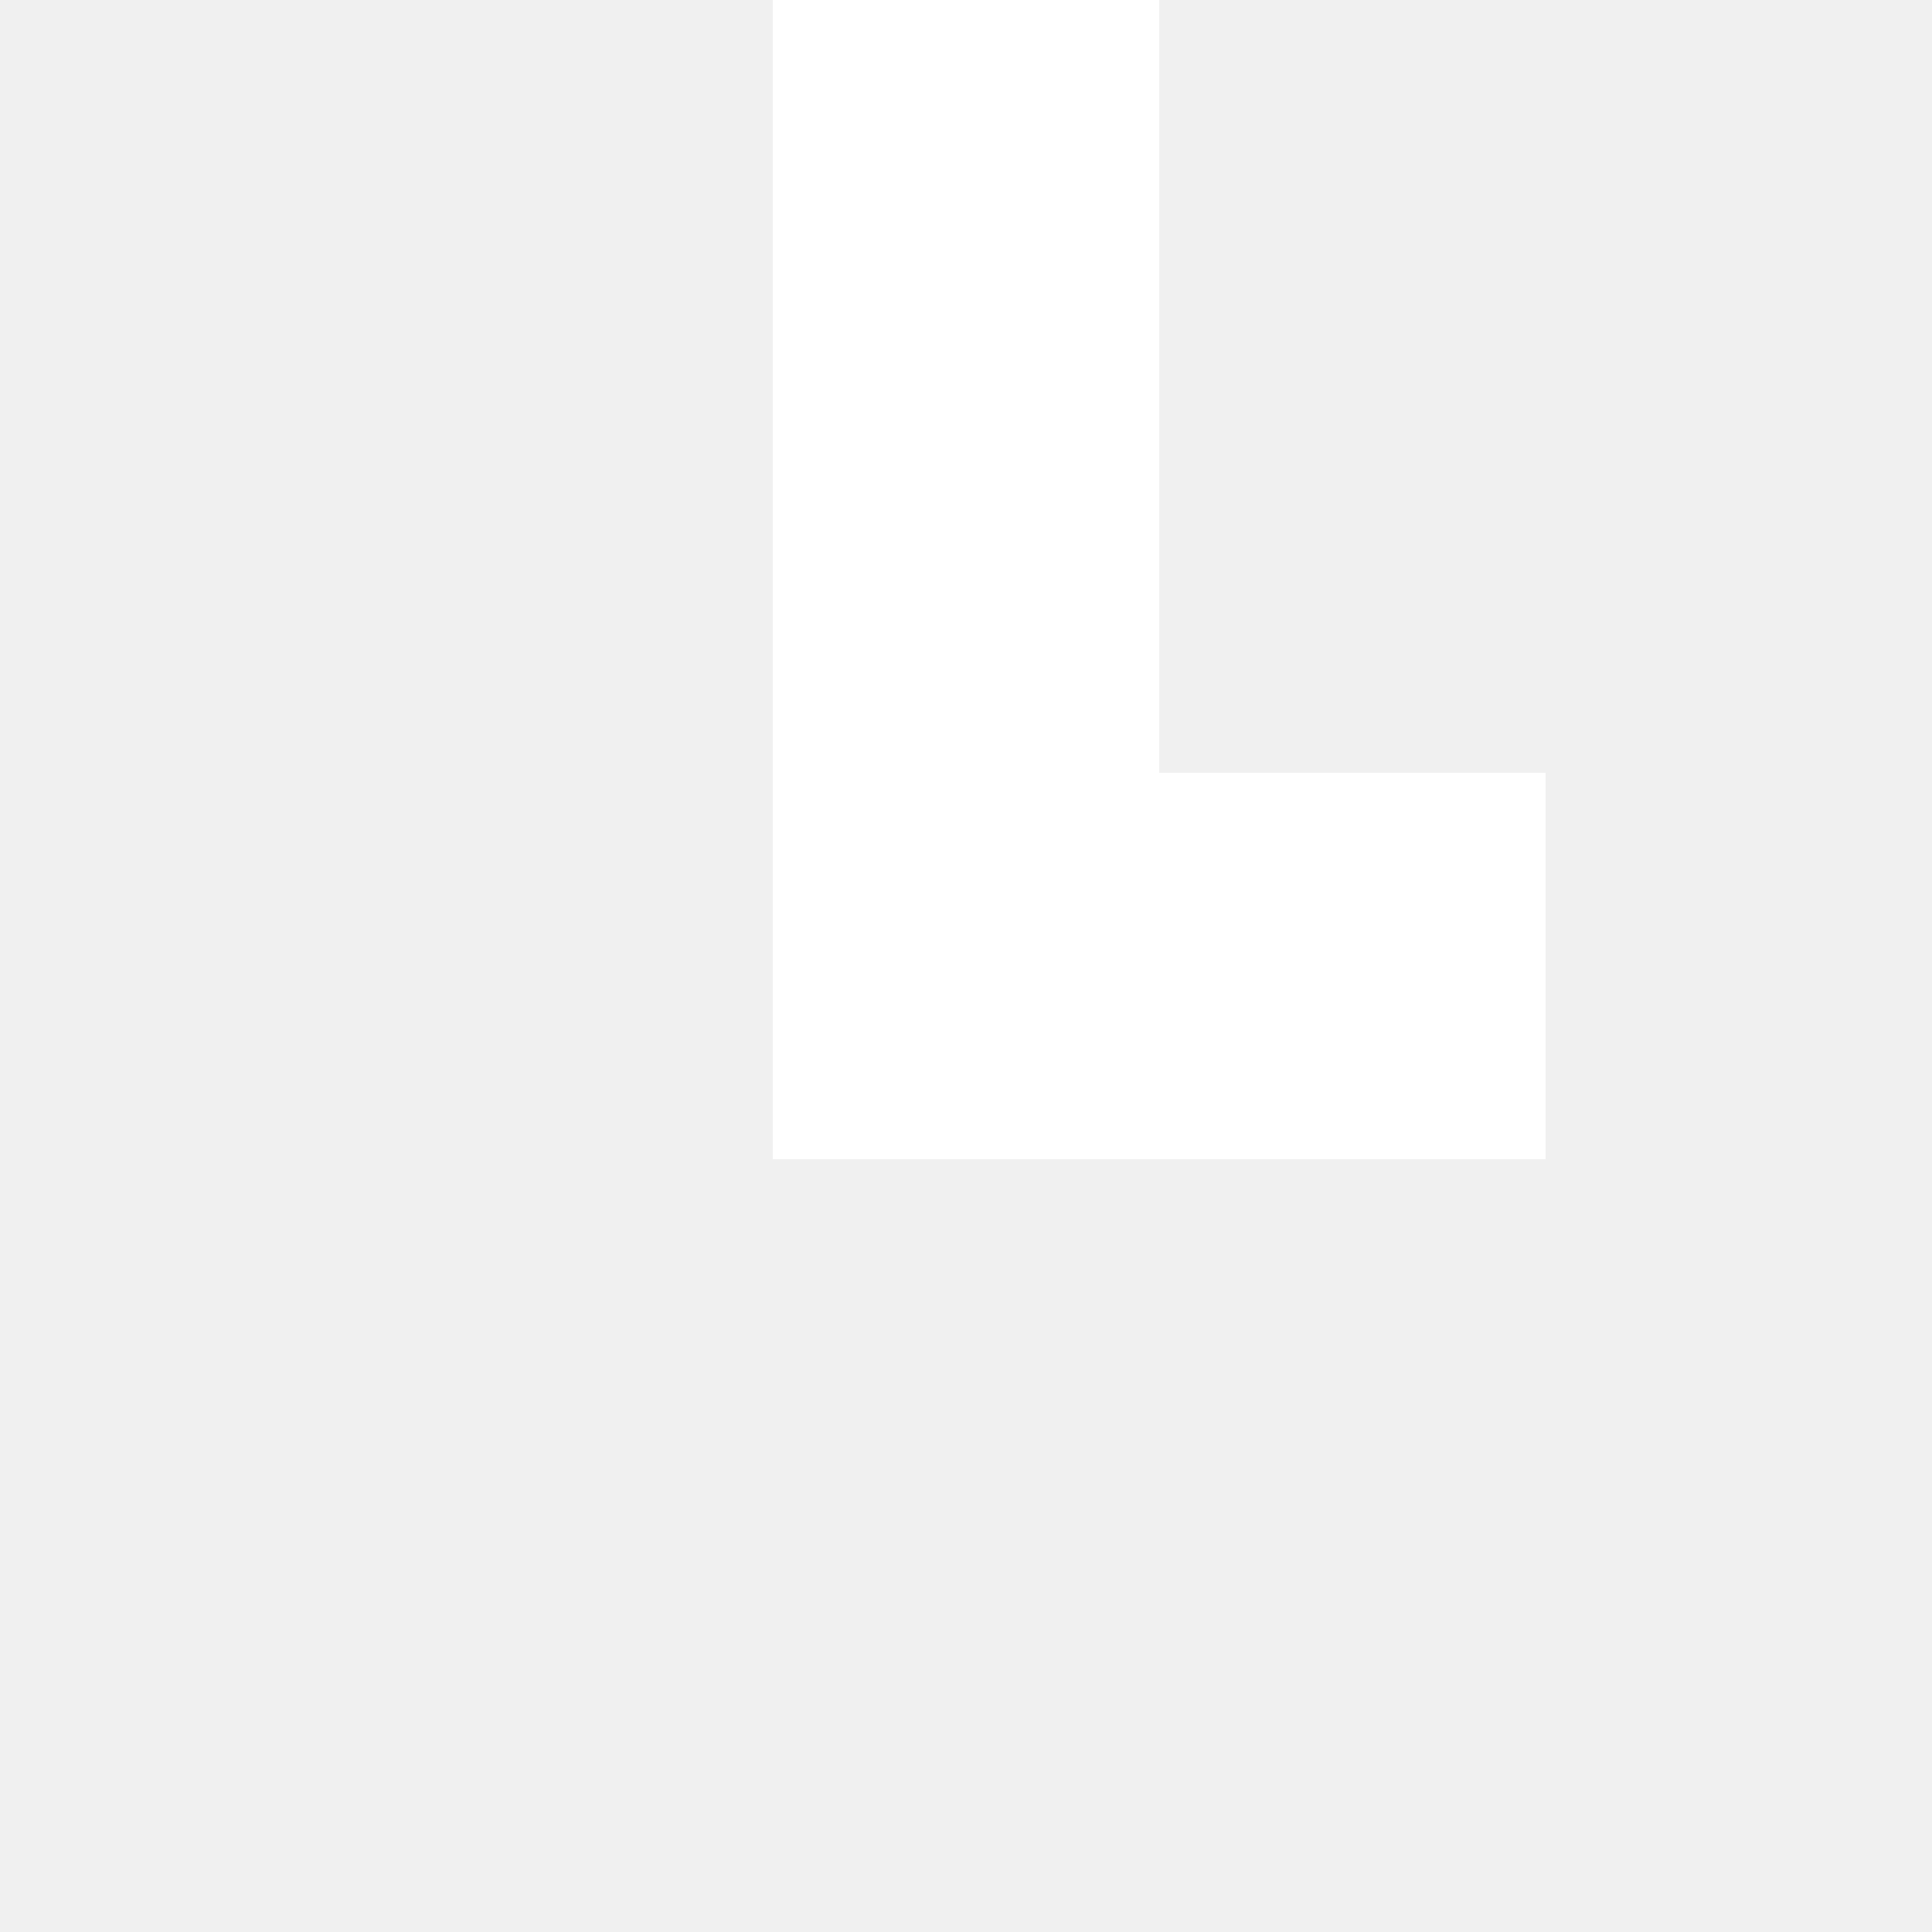
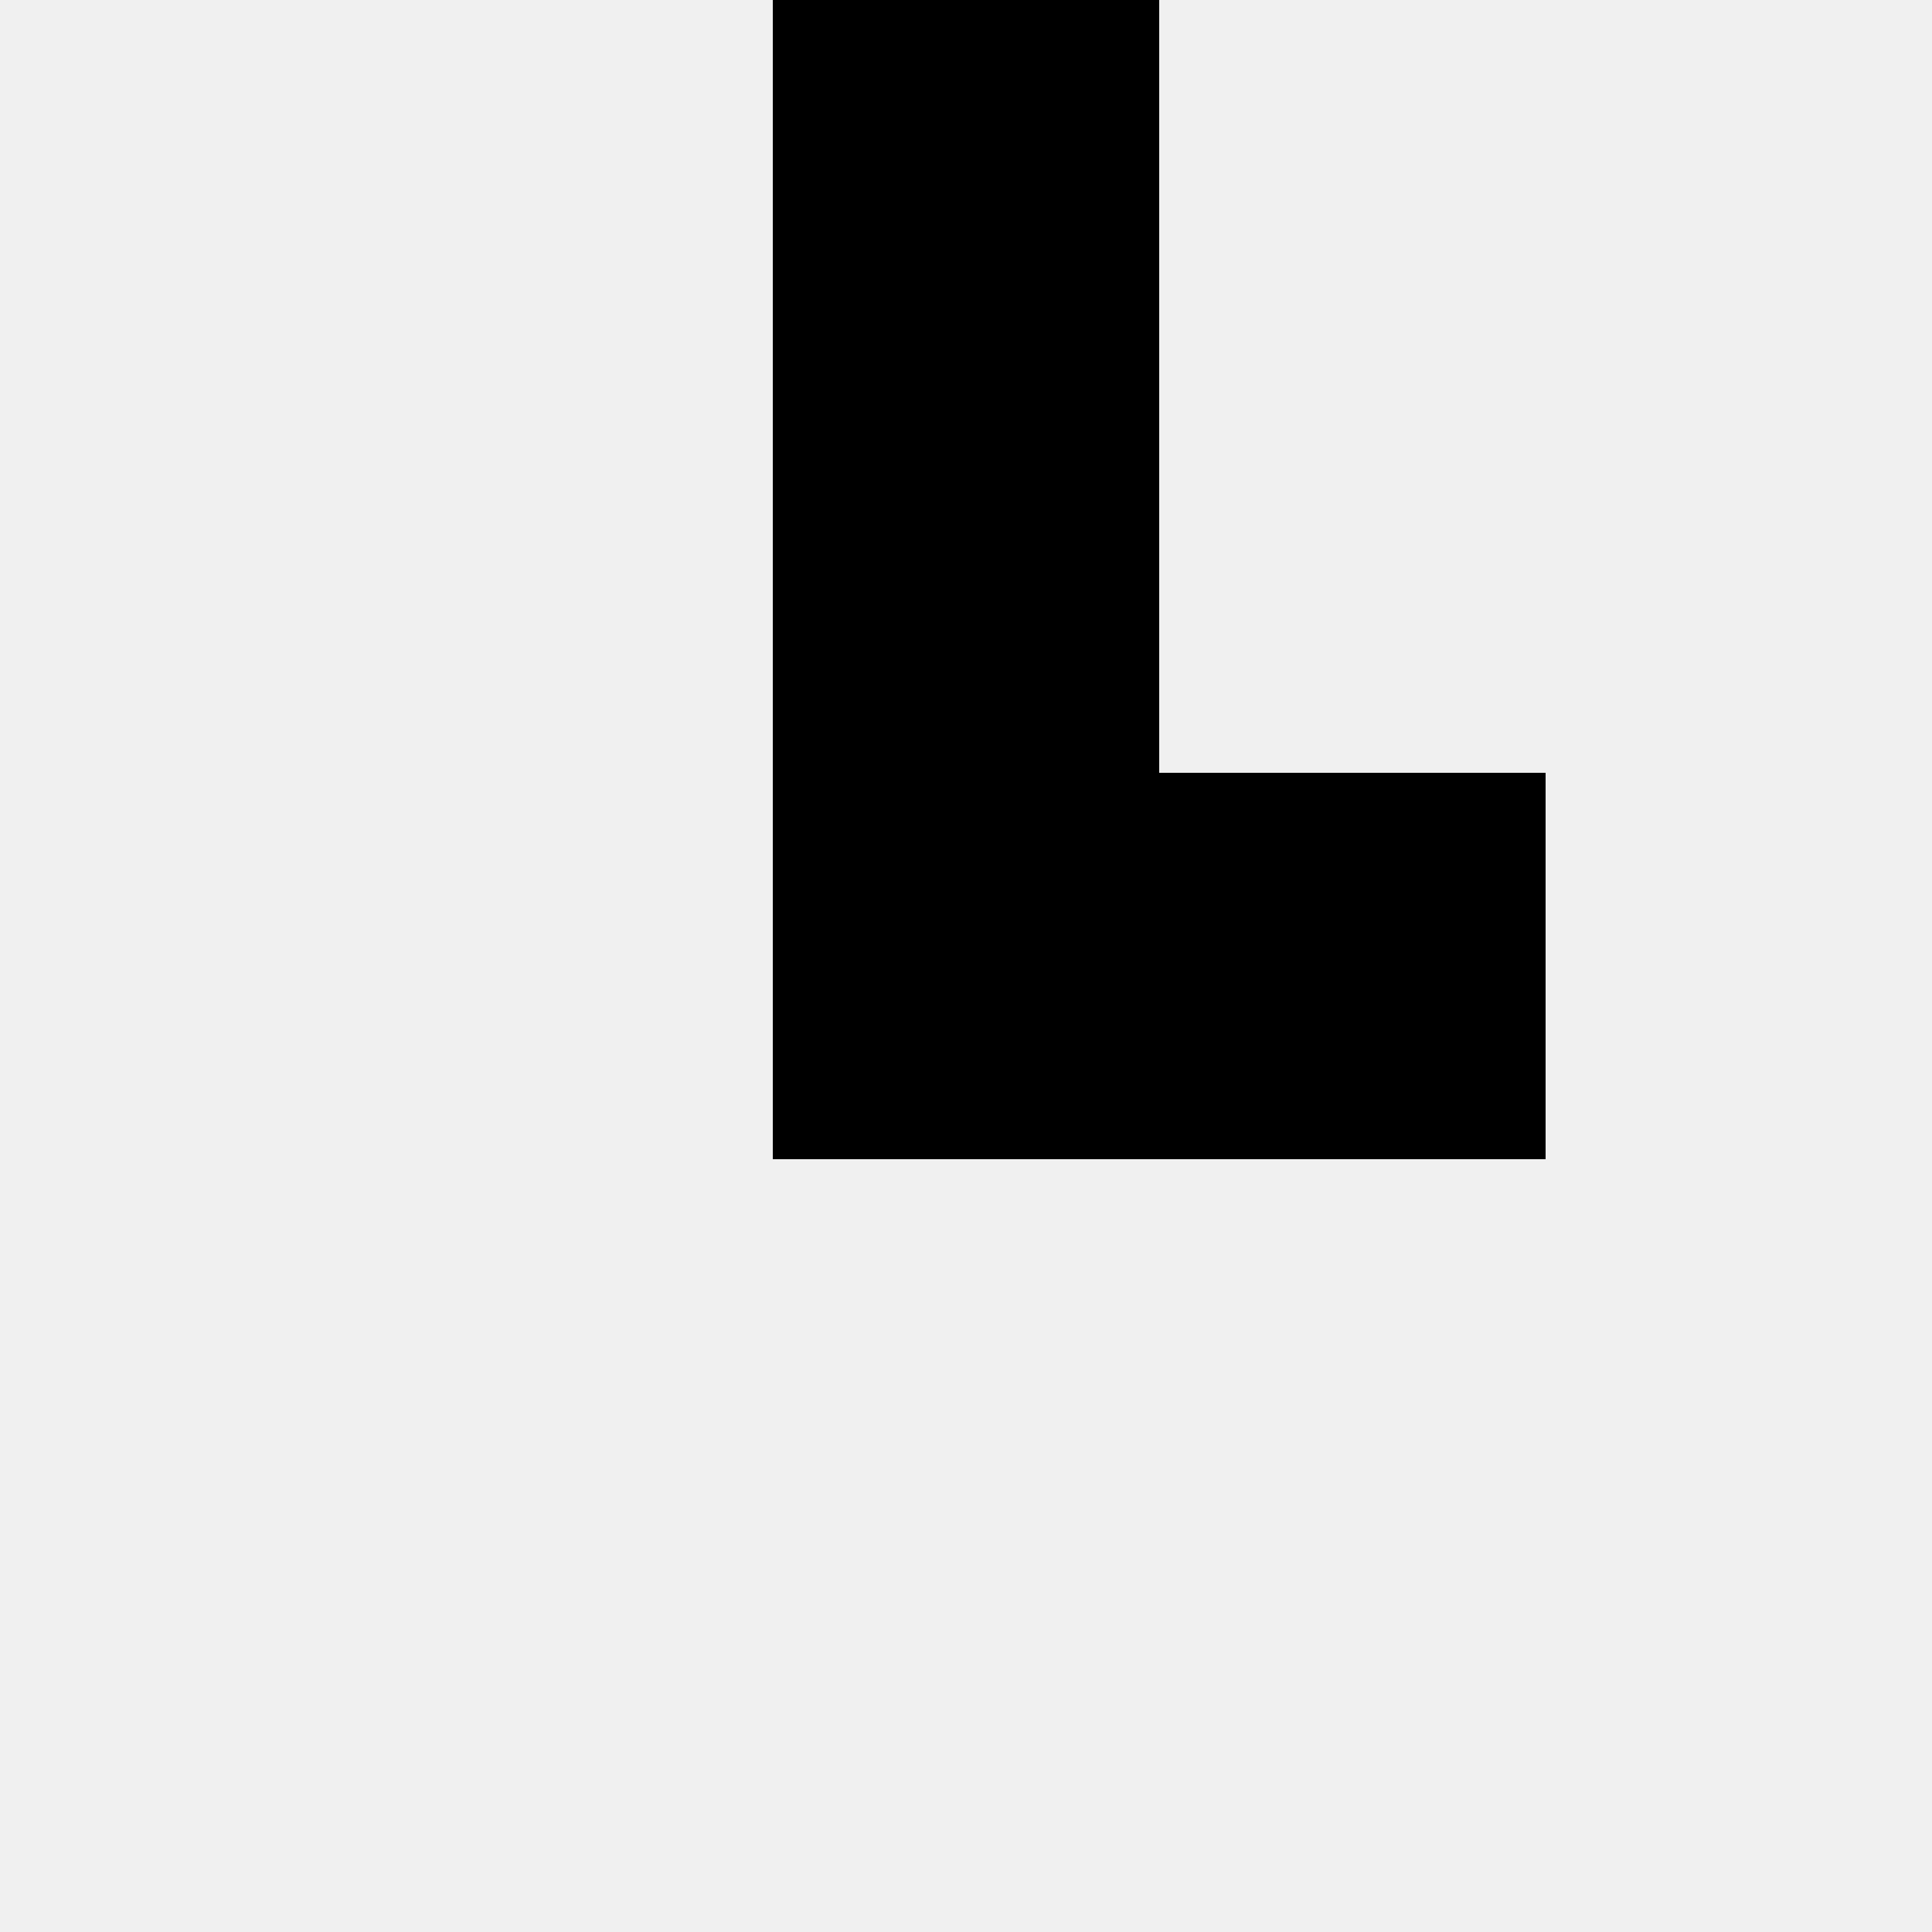
- <svg xmlns="http://www.w3.org/2000/svg" version="1.1" id="Layer_1" x="0px" y="0px" viewBox="0 0 100 100" style="enable-background:new 0 0 100 100;" xml:space="preserve">
-   <rect x="0" y="0" width="100" height="100" fill="none" />
-   <polygon points="40,0 60,0 60,40 80,40 80,60 40,60" fill="white" />
+ <svg xmlns="http://www.w3.org/2000/svg" version="1.1" id="CustomMoveButton" x="0px" y="0px" viewBox="0 0 100 100" style="enable-background:new 0 0 100 100;" xml:space="preserve">
+   <polygon points="40,0 60,0 60,40 80,40 80,60 40,60" stroke="none" />
</svg>
